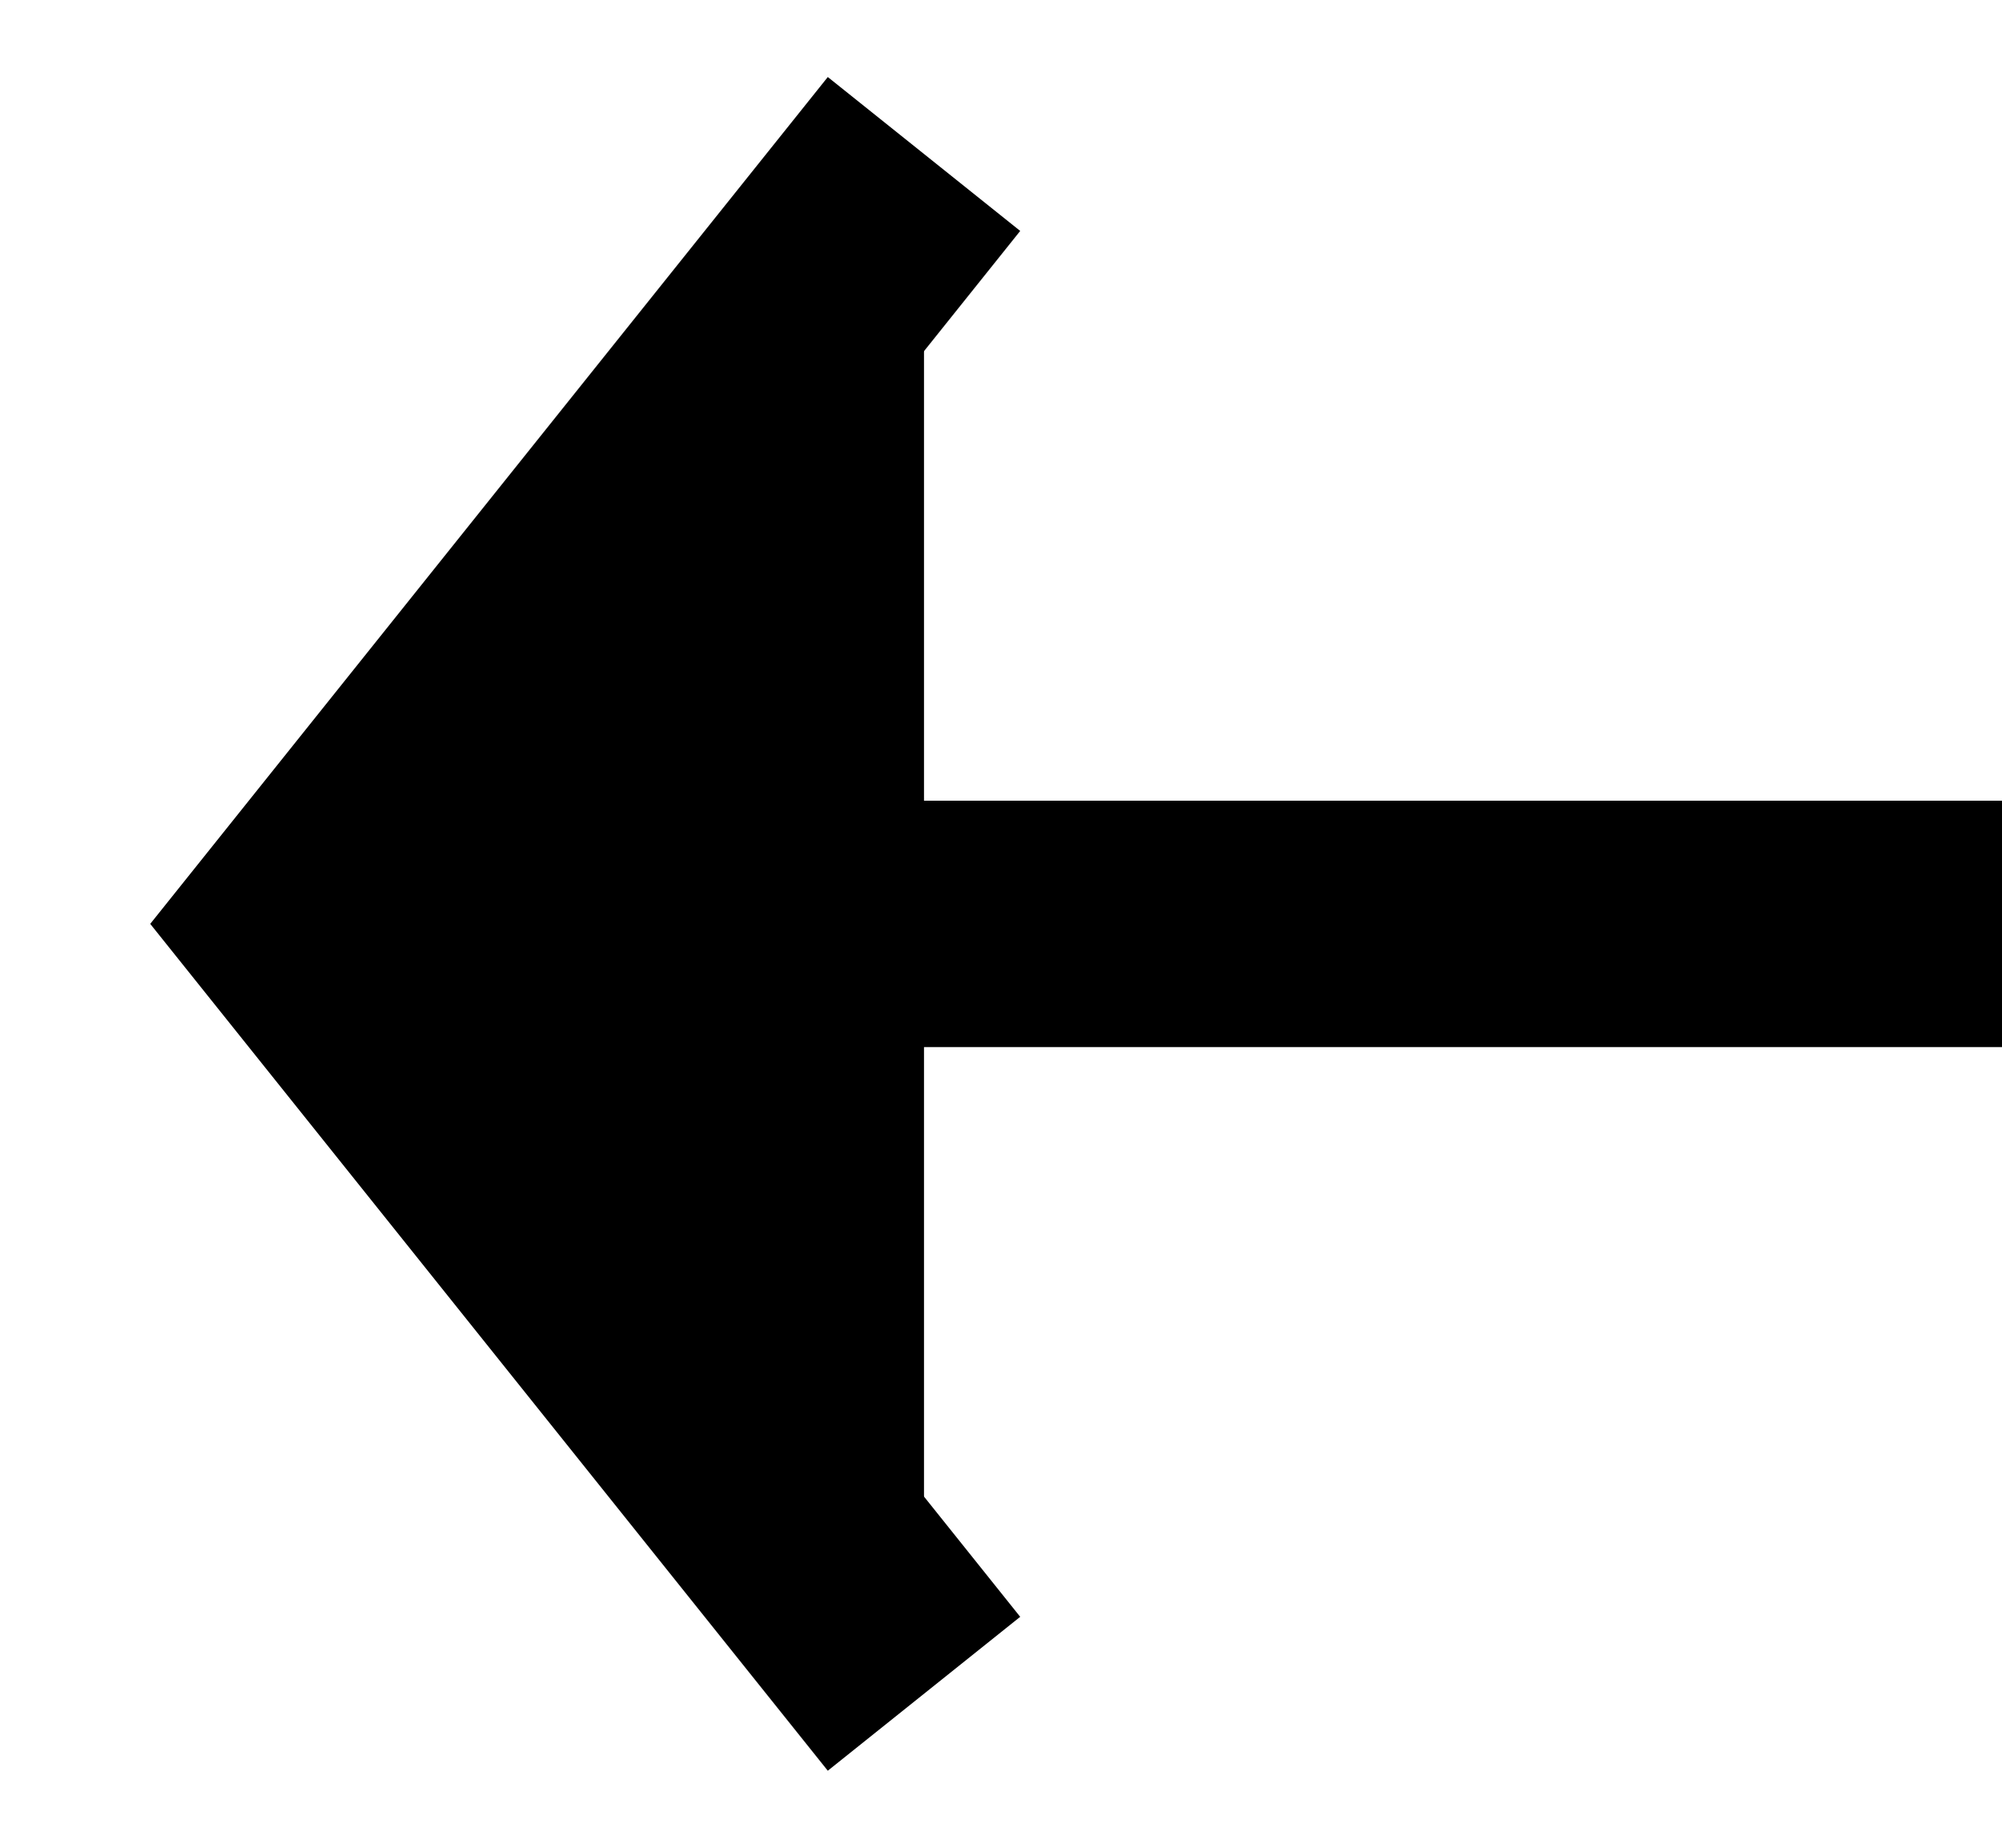
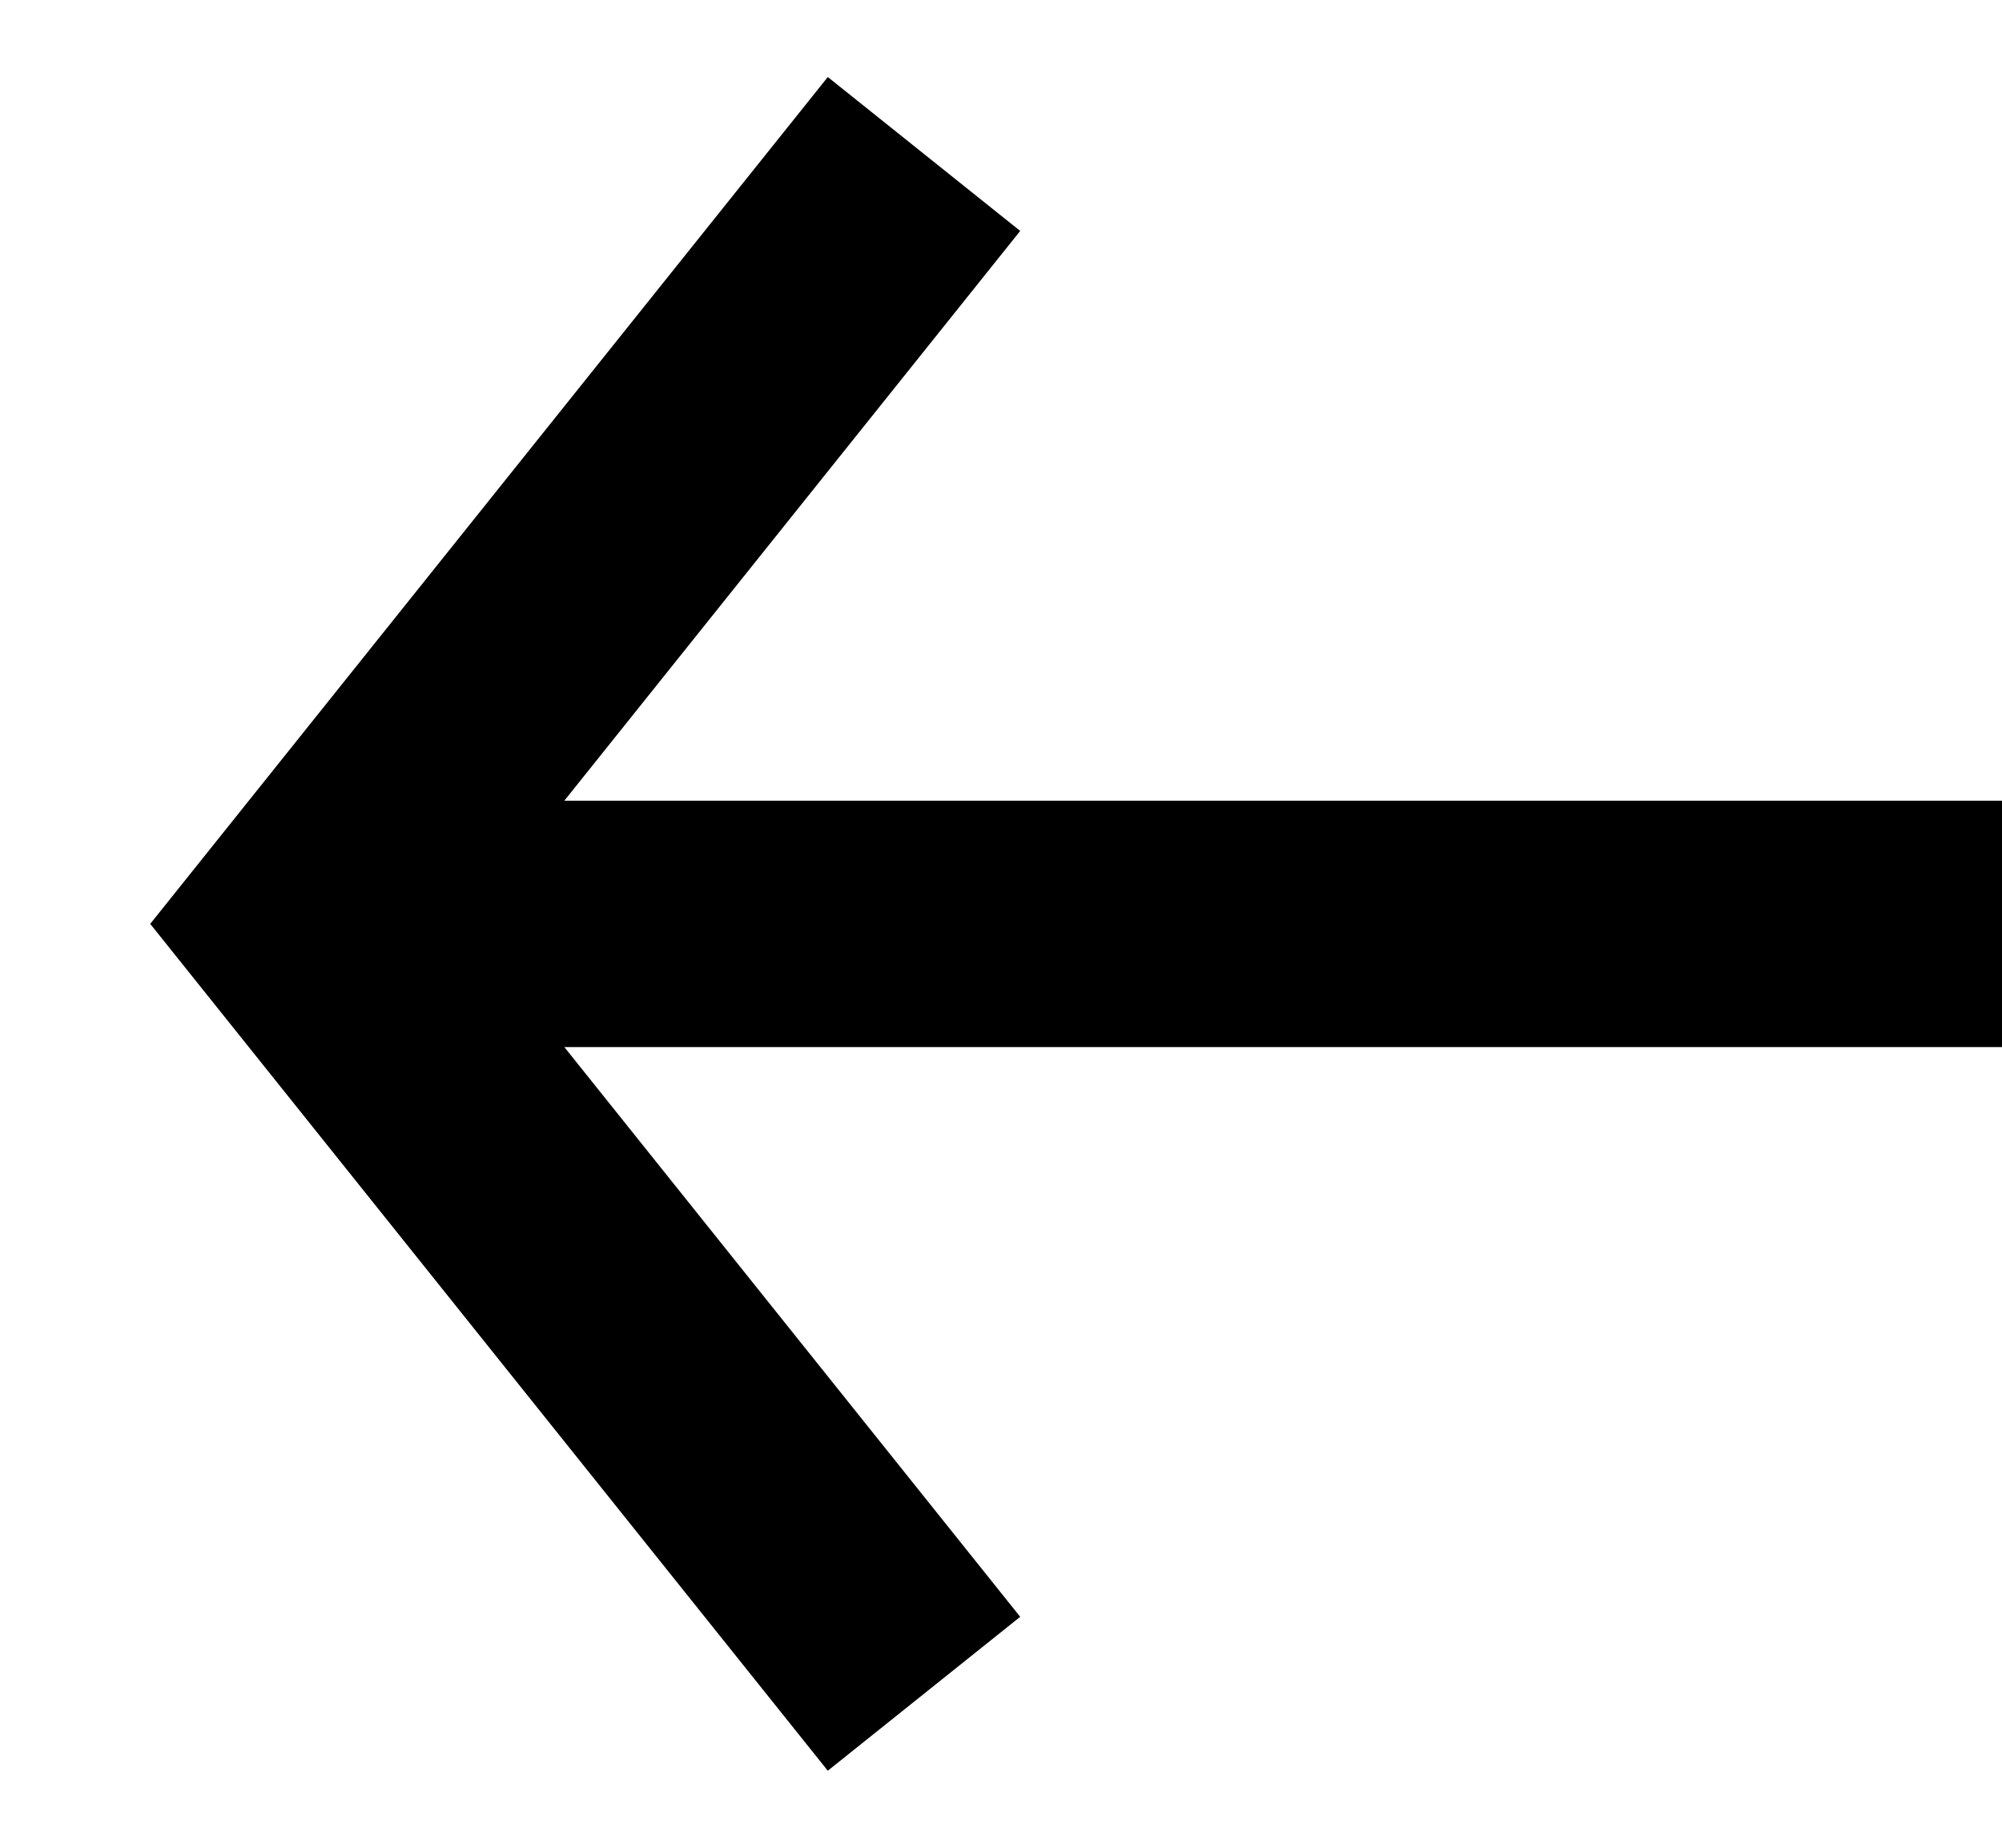
- <svg xmlns="http://www.w3.org/2000/svg" viewBox="0 0 13 12">
+ <svg xmlns="http://www.w3.org/2000/svg" viewBox="0 0 13 12" fill="none">
  <rect x="13" y="6.8" width="11" height="1.6" transform="rotate(-180 13 6.80005)" fill="currentColor" />
  <path d="M6 11L2 6L6 1" stroke="currentColor" stroke-width="1.6" />
</svg>
